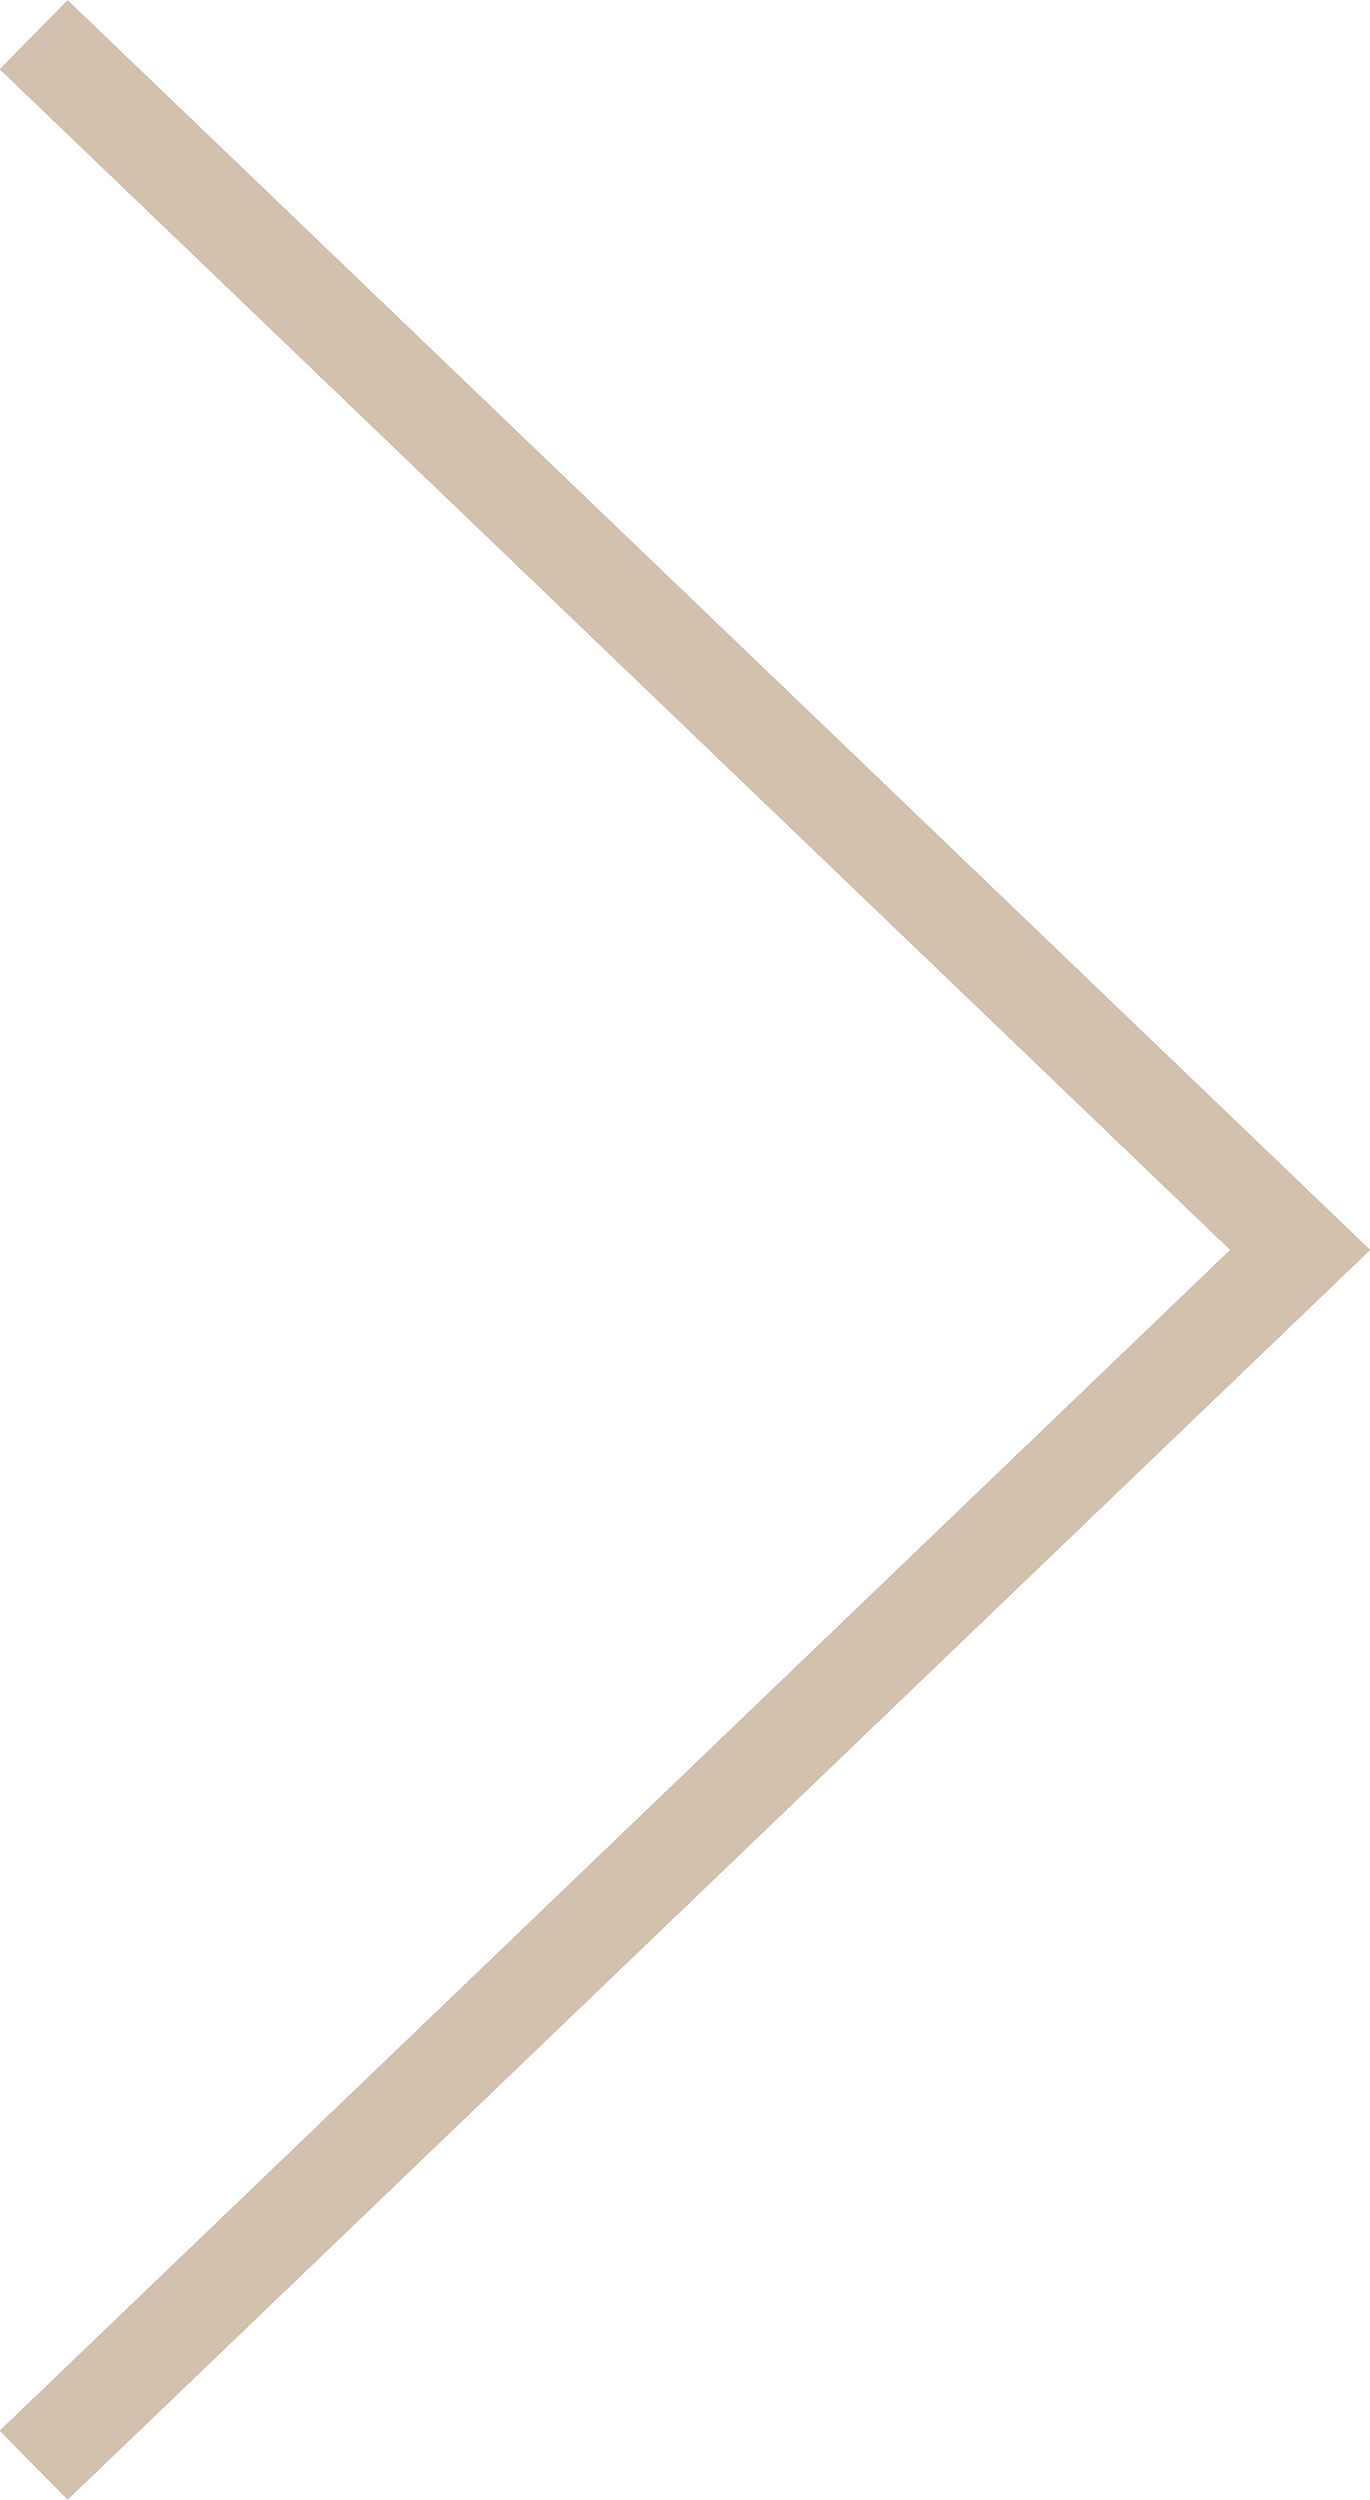
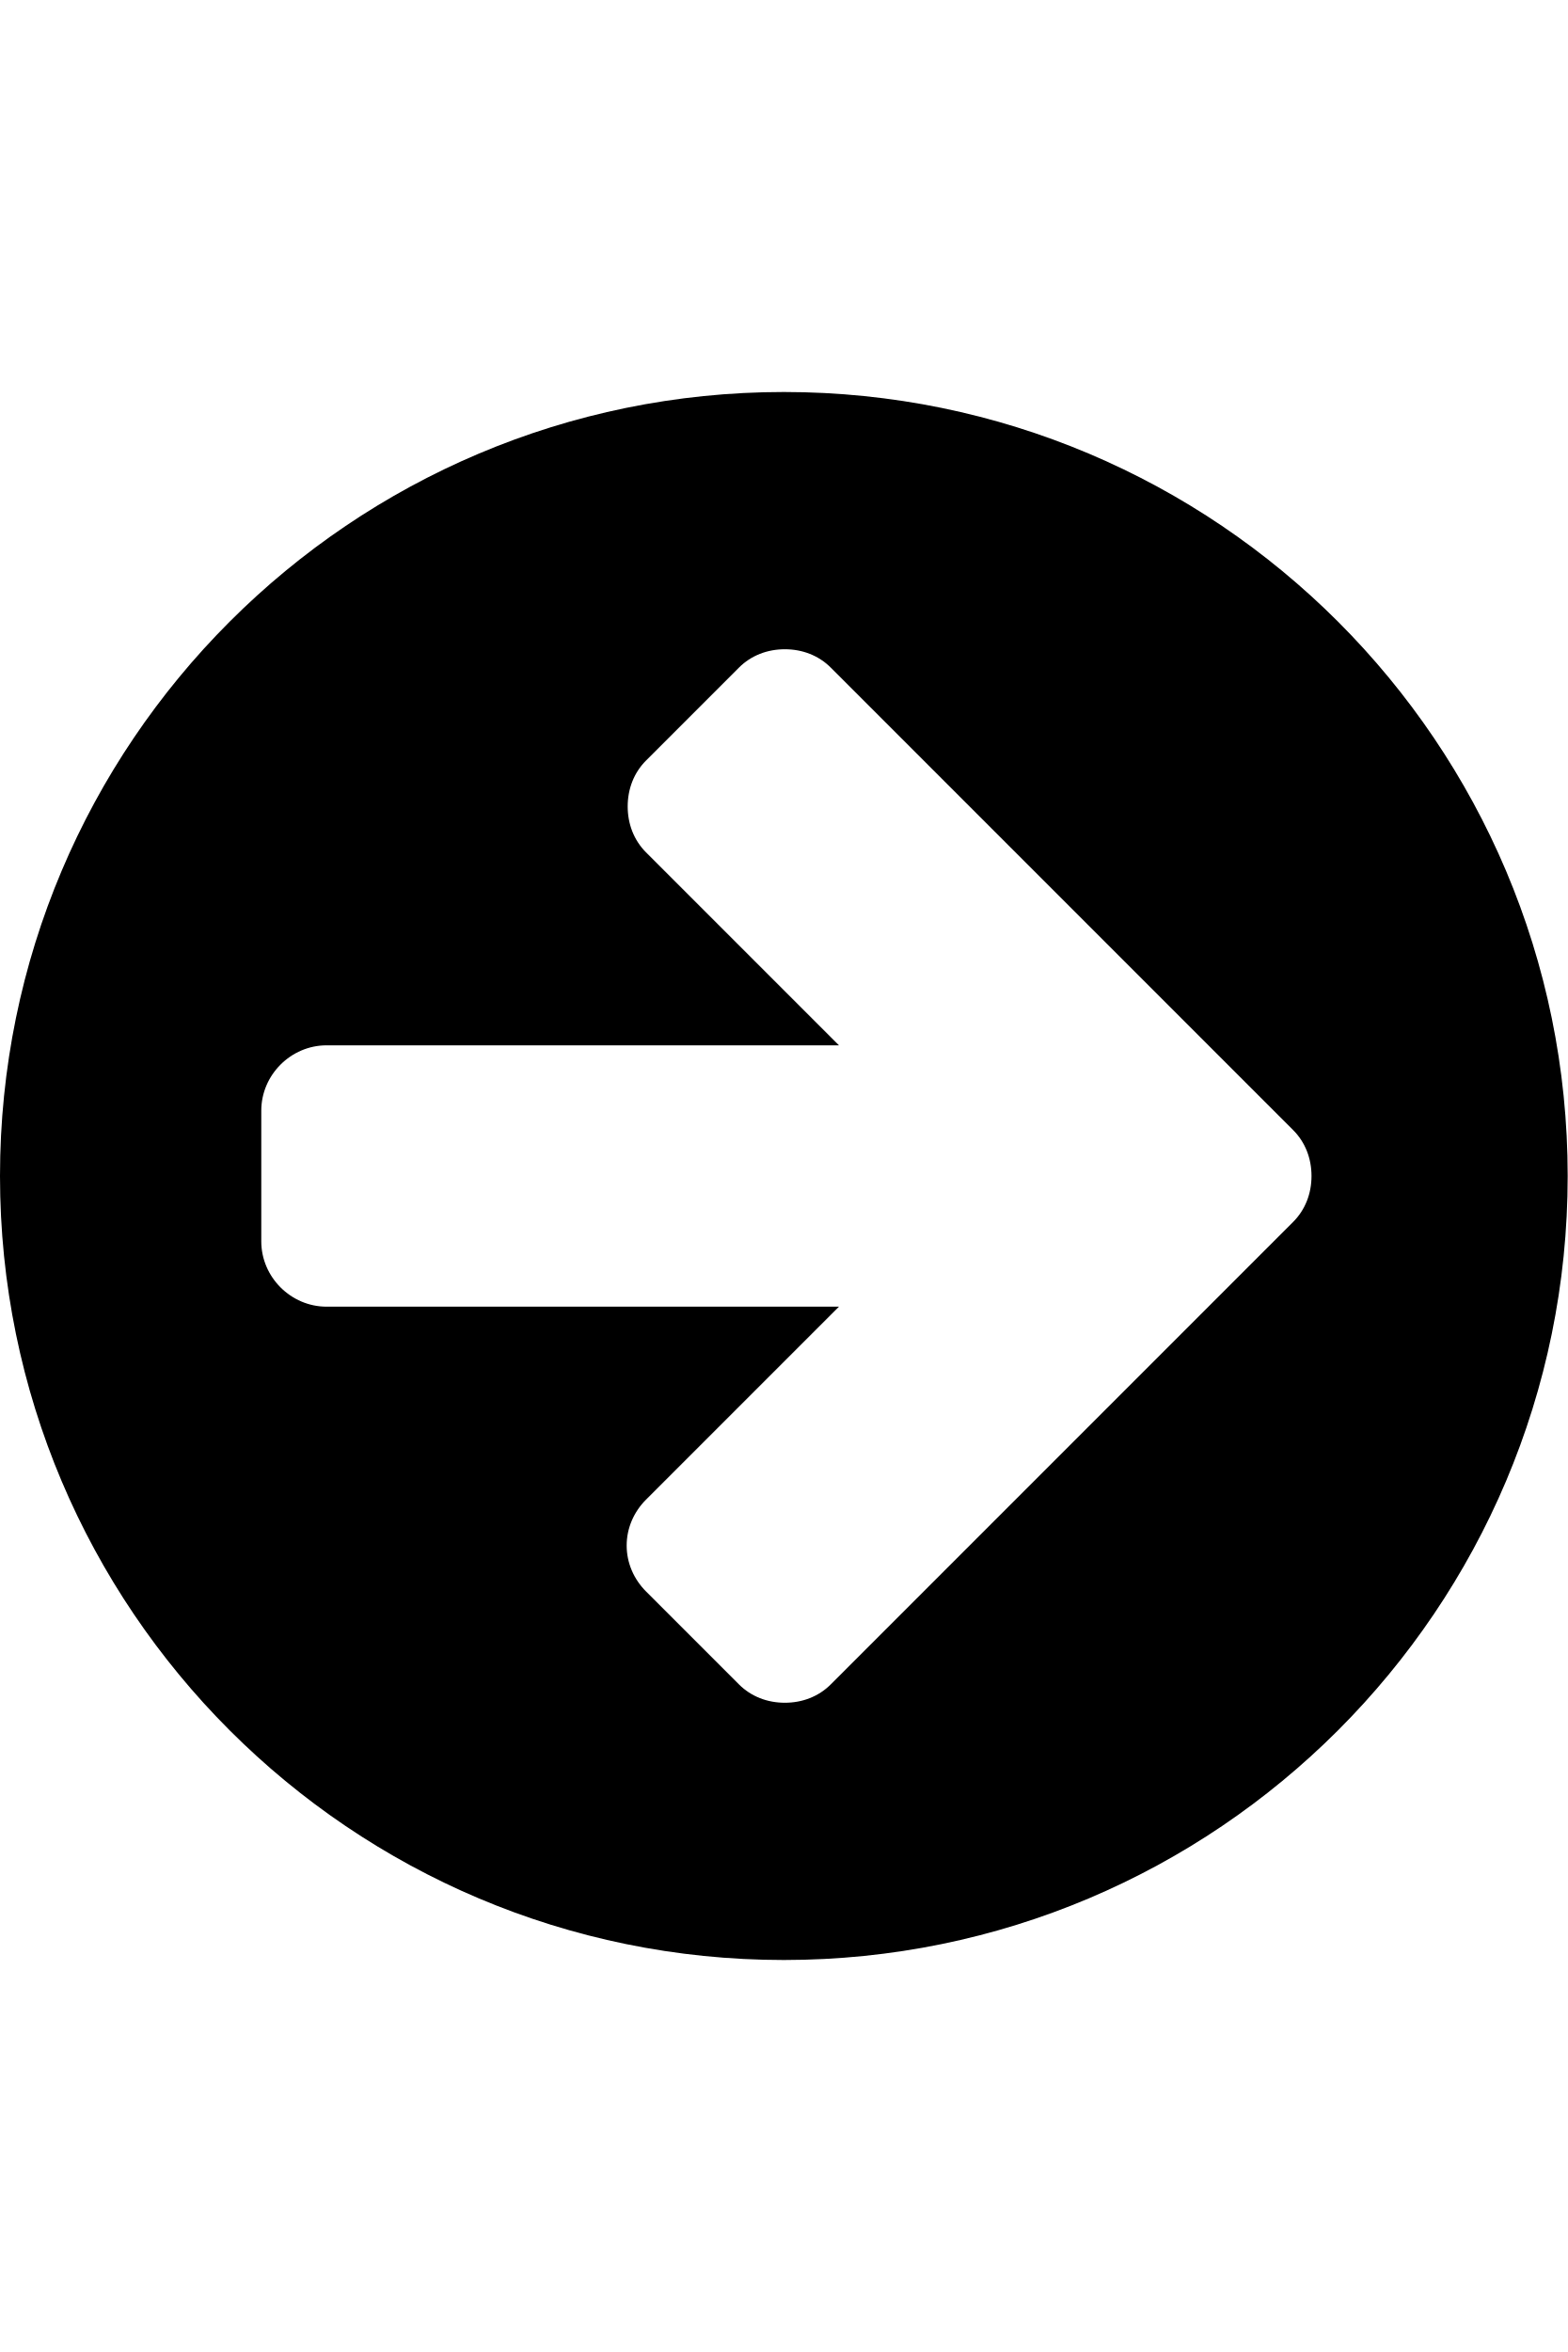
- <svg xmlns="http://www.w3.org/2000/svg" width="40px" height="73px">
-   <defs>
-     <filter id="Filter_0">
-       <feFlood flood-color="rgb(211, 193, 173)" flood-opacity="1" result="floodOut" />
-       <feComposite operator="atop" in="floodOut" in2="SourceGraphic" result="compOut" />
-       <feBlend mode="normal" in="compOut" in2="SourceGraphic" />
-     </filter>
-   </defs>
-   <g filter="url(#Filter_0)">
-     <path fill-rule="evenodd" fill="rgb(0, 0, 0)" d="M1.974,72.979 L39.995,36.498 L1.974,0.018 L0.005,2.022 L35.934,36.498 L0.005,70.977 L1.974,72.979 Z" />
-   </g>
+ <svg xmlns="http://www.w3.org/2000/svg" version="1.1" width="20" height="30" viewBox="0 0 384 448">
+   <g id="icomoon-ignore">
+ </g>
+   <path d="M321.25 224c0-4.25-1.5-8.25-4.5-11.25l-113.25-113.25c-3-3-7-4.5-11.25-4.5s-8.25 1.5-11.25 4.5l-22.75 22.75c-3 3-4.5 7-4.5 11.25s1.5 8.25 4.5 11.25l47.25 47.25h-125.5c-8.75 0-16 7.25-16 16v32c0 8.75 7.25 16 16 16h125.5l-47.25 47.25c-3 3-4.75 7-4.75 11.25s1.75 8.25 4.75 11.25l22.75 22.75c3 3 7 4.5 11.25 4.5s8.25-1.5 11.25-4.5l113.25-113.25c3-3 4.5-7 4.5-11.25zM384 224c0 106-86 192-192 192s-192-86-192-192 86-192 192-192 192 86 192 192z" />
</svg>
